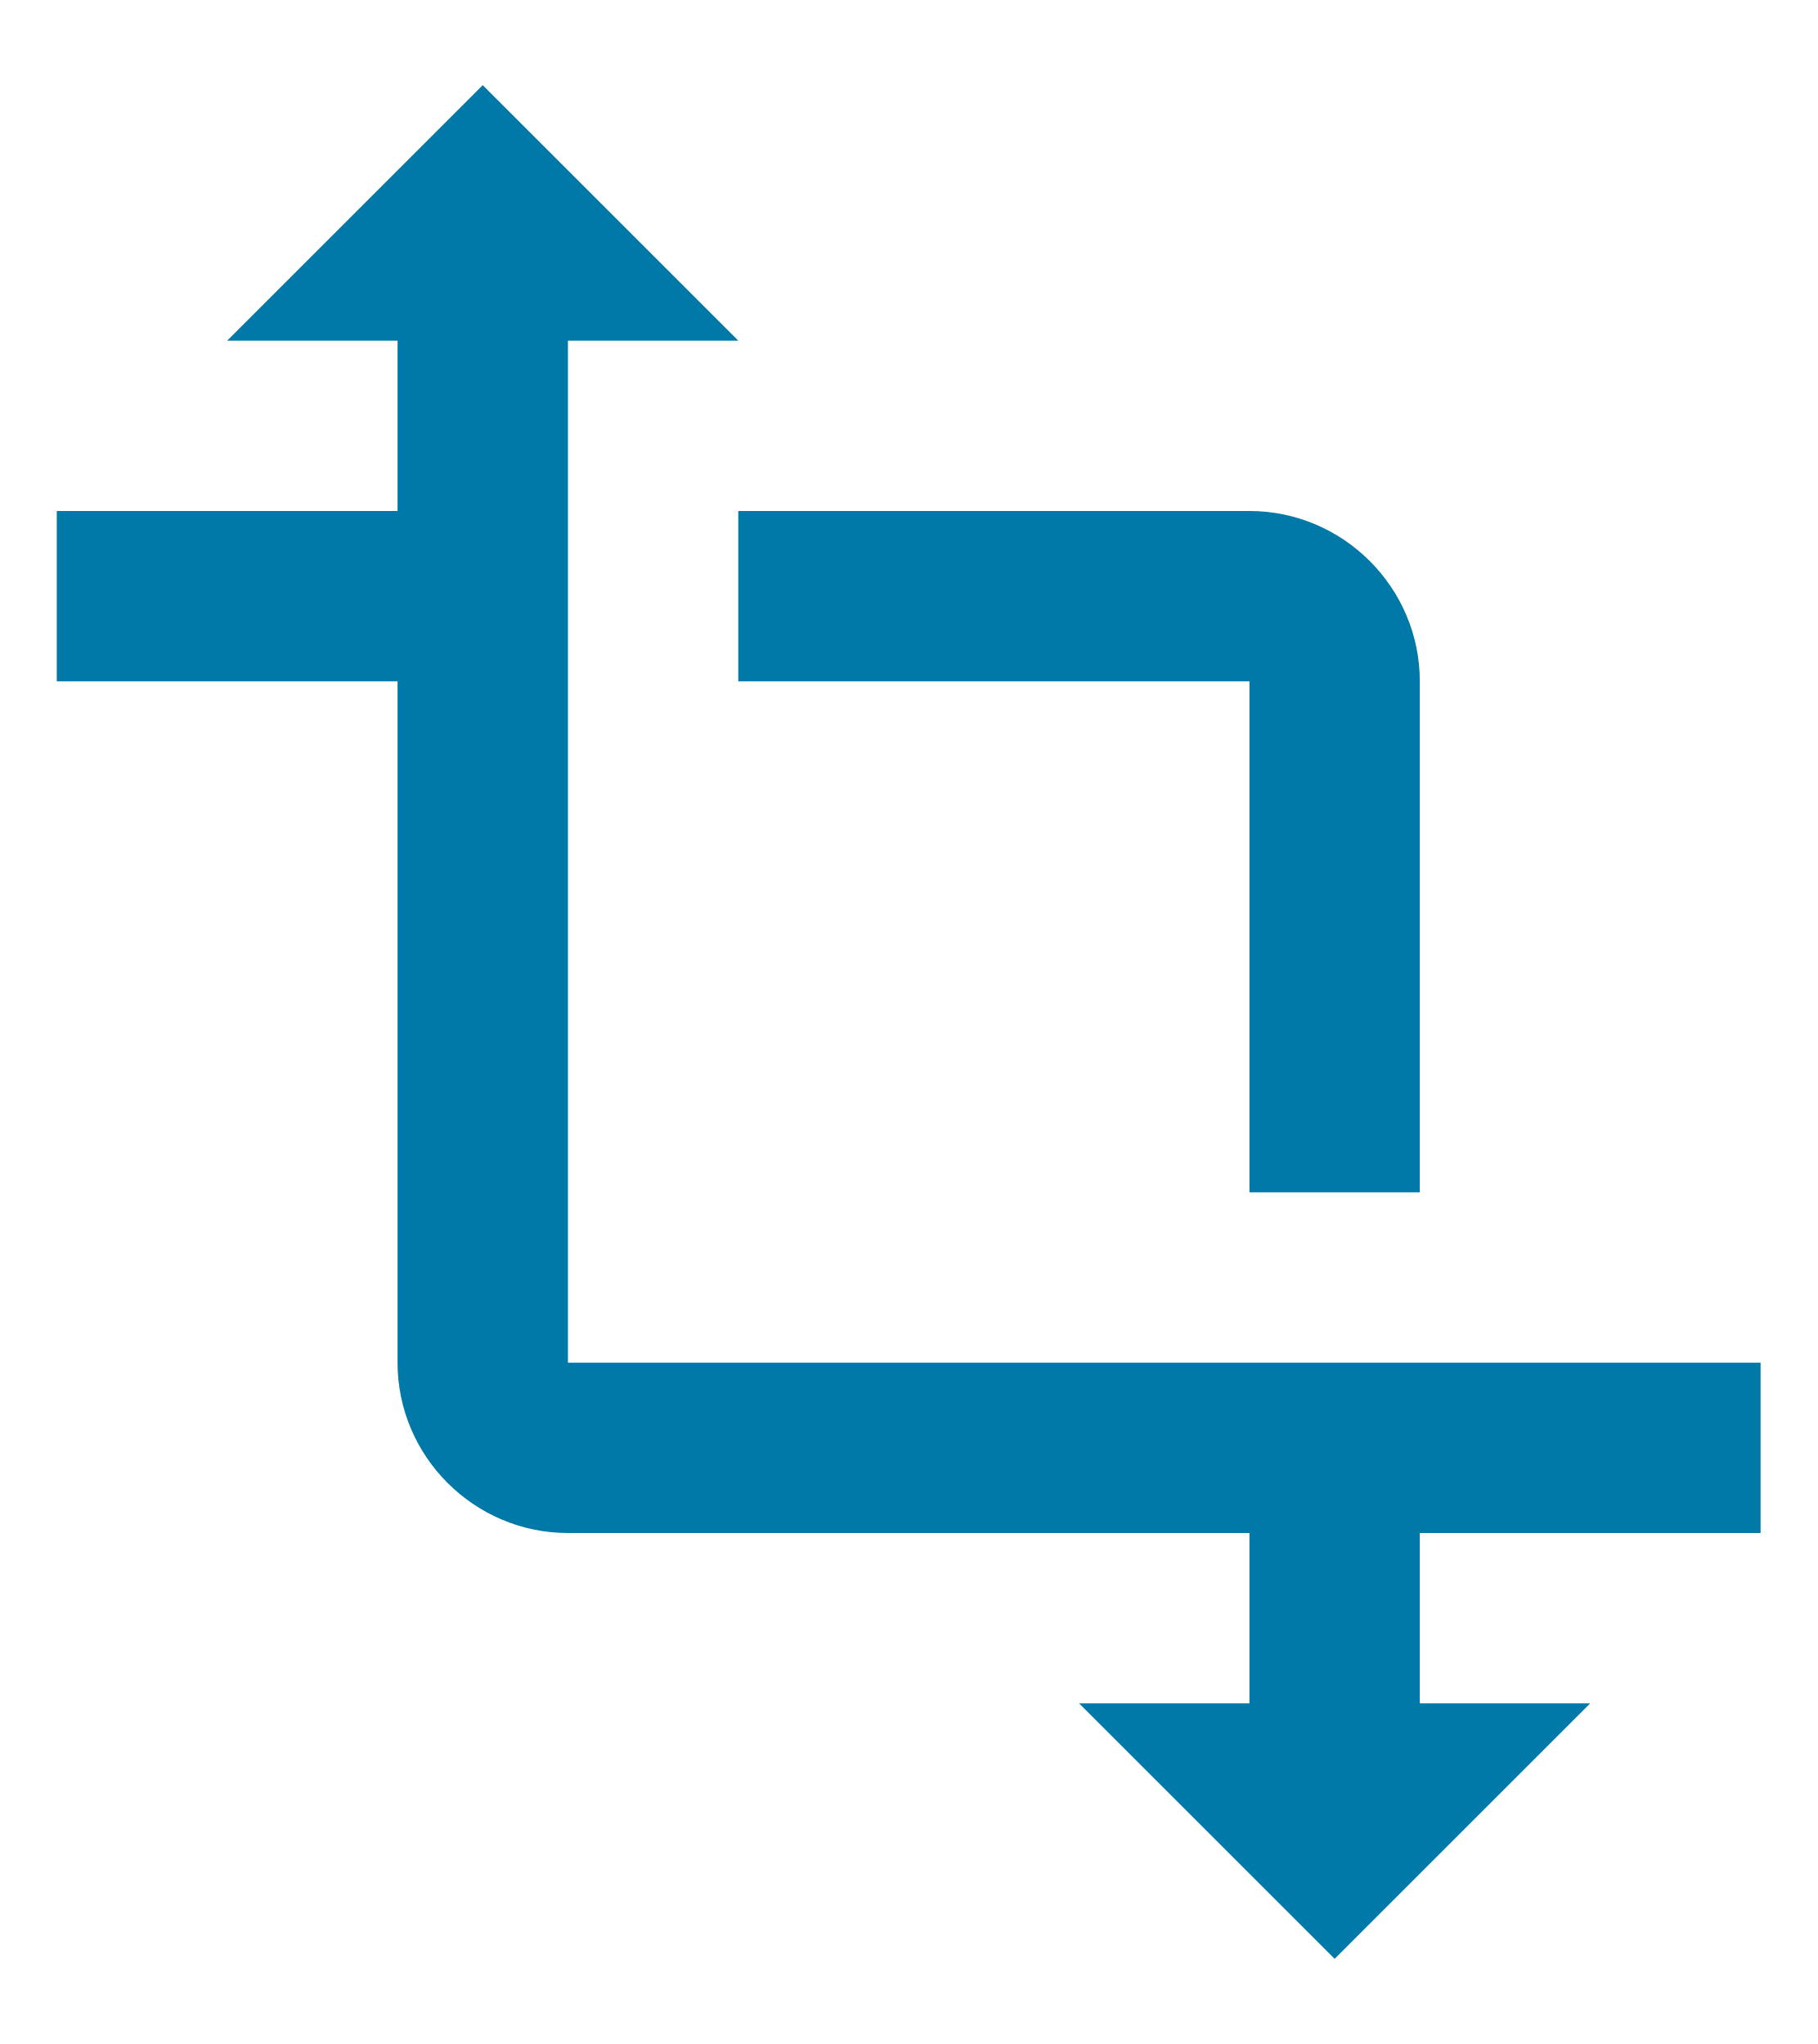
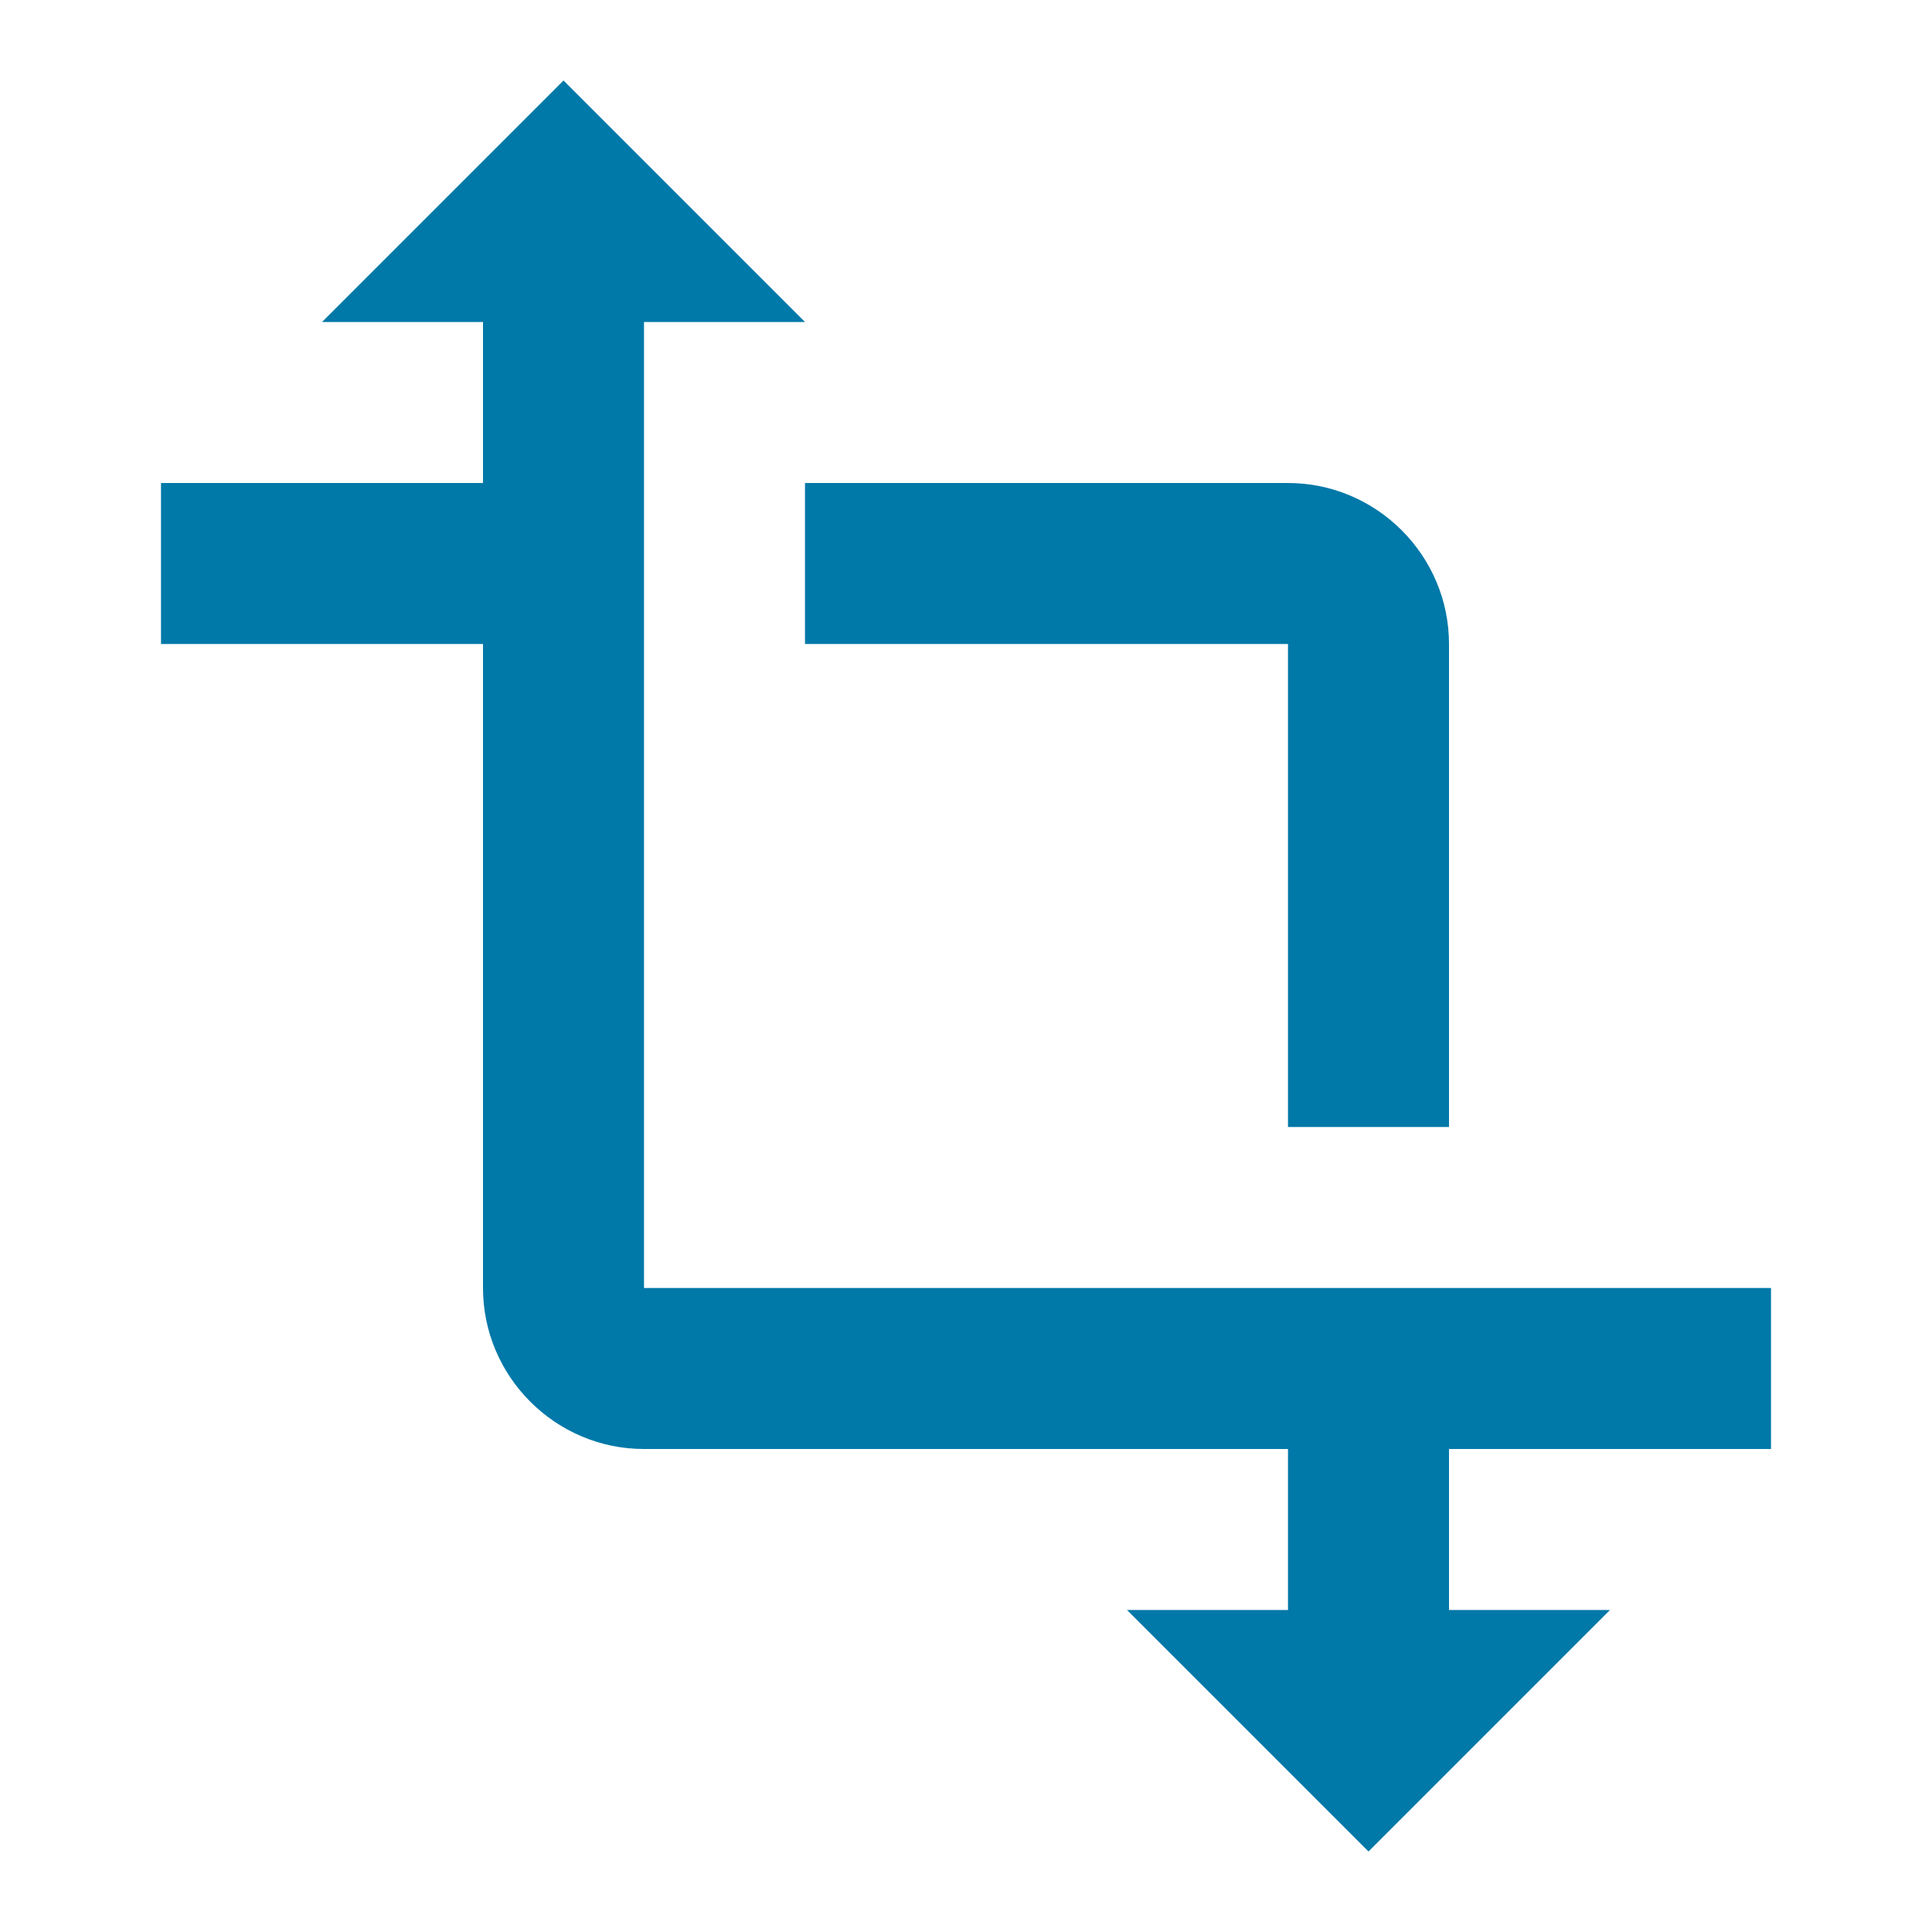
- <svg xmlns="http://www.w3.org/2000/svg" width="16" height="18" viewBox="0 0 16 18">
-   <g fill="none" fill-rule="evenodd" transform="translate(-1)">
-     <polygon points="0 0 18 0 18 18 0 18" />
-     <path fill="#0078A8" fill-rule="nonzero" d="M16.5,13.5 L16.5,12 L6,12 L6,3 L7.5,3 L5.25,0.75 L3,3 L4.5,3 L4.5,4.5 L1.5,4.5 L1.5,6 L4.5,6 L4.5,12 C4.5,12.825 5.175,13.5 6,13.5 L12,13.5 L12,15 L10.5,15 L12.75,17.25 L15,15 L13.5,15 L13.5,13.5 L16.5,13.5 Z M7.5,6 L12,6 L12,10.5 L13.5,10.5 L13.5,6 C13.5,5.175 12.825,4.5 12,4.5 L7.5,4.5 L7.5,6 Z" />
-   </g>
+ <svg xmlns="http://www.w3.org/2000/svg" width="18" height="18" viewBox="0 0 18 18">
+   <path fill="#0078A8" fill-rule="nonzero" d="M16.5,13.5 L16.5,12 L6,12 L6,3 L7.5,3 L5.25,0.75 L3,3 L4.5,3 L4.5,4.5 L1.5,4.5 L1.5,6 L4.5,6 L4.5,12 C4.5,12.825 5.175,13.5 6,13.5 L12,13.5 L12,15 L10.5,15 L12.75,17.25 L15,15 L13.5,15 L13.5,13.5 L16.5,13.5 Z M7.5,6 L12,6 L12,10.5 L13.5,10.5 L13.5,6 C13.5,5.175 12.825,4.5 12,4.5 L7.5,4.5 L7.5,6 Z" />
</svg>
